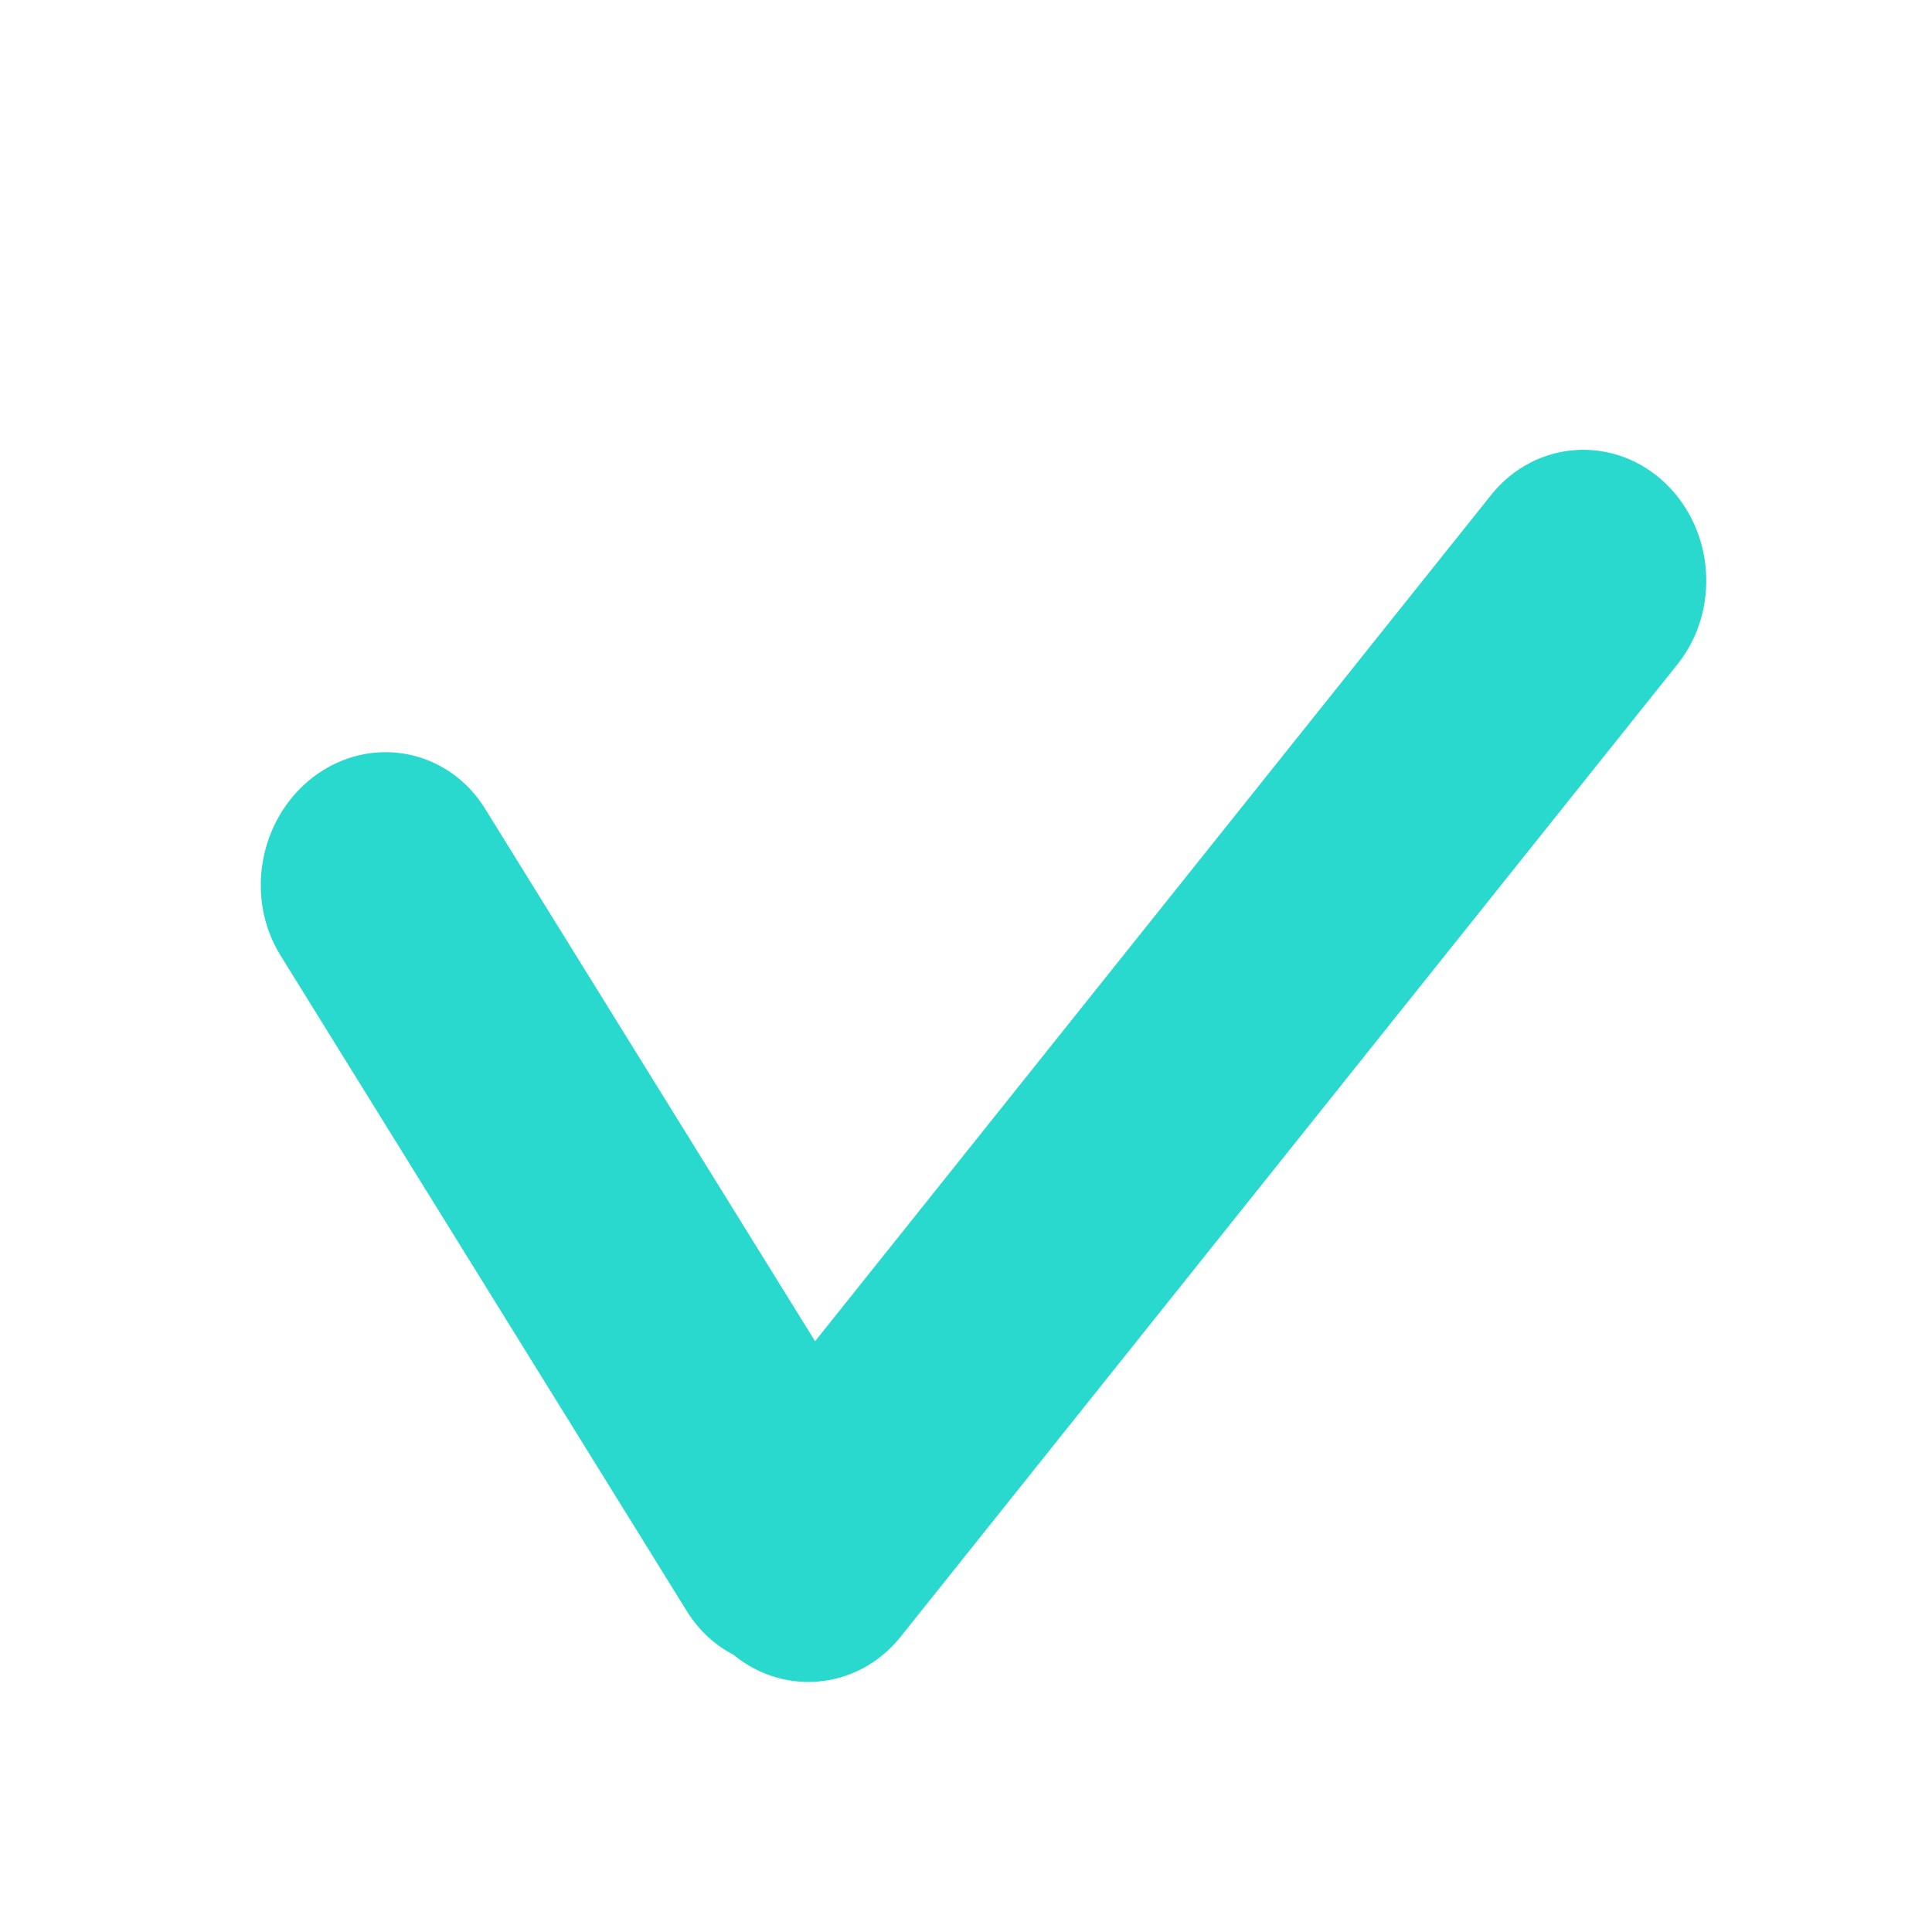
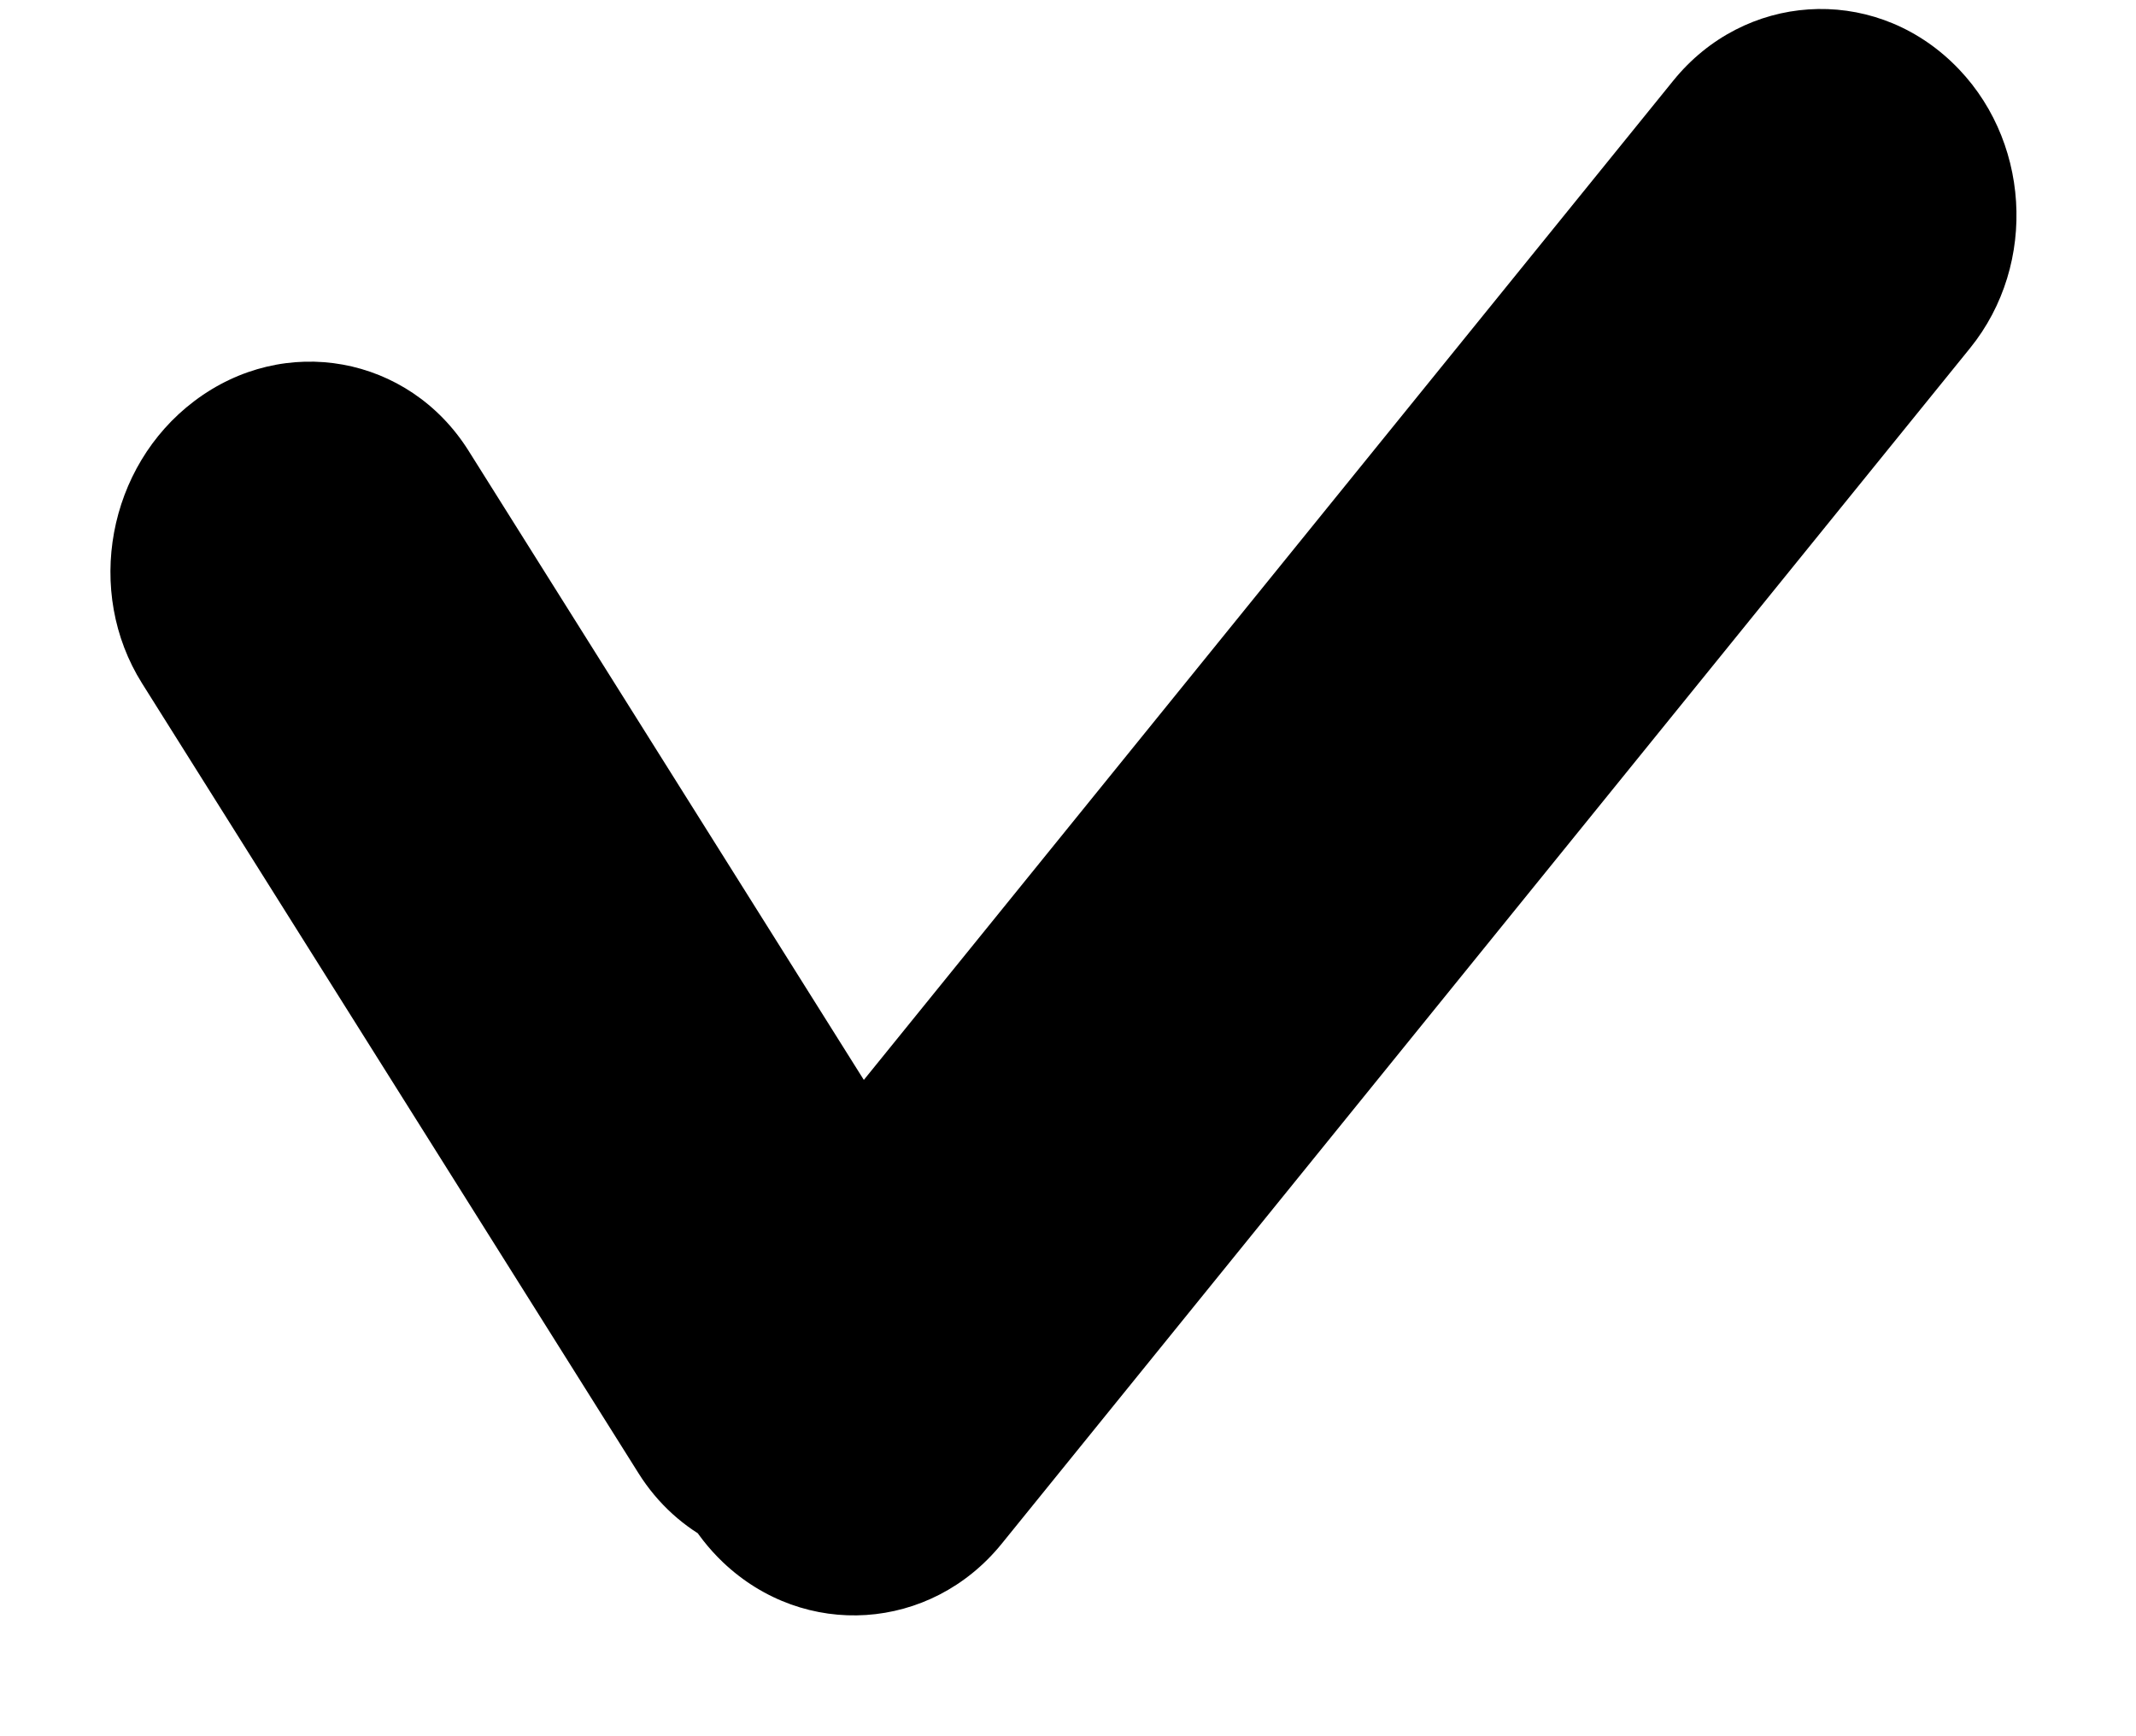
- <svg xmlns="http://www.w3.org/2000/svg" width="23" height="23" viewBox="0 0 23 23" fill="none">
-   <path fill-rule="evenodd" clip-rule="evenodd" d="M19.58 7.595C19.925 7.163 19.882 6.502 19.485 6.119C19.088 5.735 18.486 5.774 18.141 6.205L9.652 16.833L5.35 9.892C5.059 9.422 4.468 9.314 4.03 9.65C3.592 9.986 3.472 10.639 3.763 11.109L8.602 18.918C8.706 19.086 8.849 19.207 9.009 19.279C9.406 19.642 9.993 19.597 10.332 19.173L19.58 7.595Z" fill="#29D9CE" />
-   <path d="M19.58 7.595L19.189 7.283L19.189 7.283L19.58 7.595ZM18.141 6.205L18.532 6.517L18.532 6.517L18.141 6.205ZM9.652 16.833L9.227 17.097L9.6 17.699L10.042 17.145L9.652 16.833ZM5.35 9.892L4.925 10.155L5.35 9.892ZM4.03 9.65L4.334 10.047L4.03 9.65ZM3.763 11.109L3.338 11.372L3.338 11.372L3.763 11.109ZM8.602 18.918L8.177 19.181L8.177 19.181L8.602 18.918ZM9.009 19.279L9.346 18.91L9.287 18.855L9.213 18.823L9.009 19.279ZM10.332 19.173L10.722 19.485L10.332 19.173ZM19.137 6.478C19.349 6.683 19.373 7.053 19.189 7.283L19.971 7.907C20.476 7.274 20.415 6.322 19.832 5.759L19.137 6.478ZM18.532 6.517C18.693 6.316 18.952 6.299 19.137 6.478L19.832 5.759C19.223 5.171 18.279 5.232 17.751 5.893L18.532 6.517ZM10.042 17.145L18.532 6.517L17.751 5.893L9.261 16.521L10.042 17.145ZM4.925 10.155L9.227 17.097L10.077 16.57L5.775 9.628L4.925 10.155ZM4.334 10.047C4.538 9.891 4.79 9.937 4.925 10.155L5.775 9.628C5.329 8.907 4.399 8.737 3.726 9.253L4.334 10.047ZM4.188 10.845C4.033 10.594 4.1 10.227 4.334 10.047L3.726 9.253C3.084 9.746 2.912 10.684 3.338 11.372L4.188 10.845ZM9.027 18.654L4.188 10.845L3.338 11.372L8.177 19.181L9.027 18.654ZM9.213 18.823C9.146 18.793 9.08 18.739 9.027 18.654L8.177 19.181C8.333 19.432 8.551 19.622 8.805 19.735L9.213 18.823ZM9.941 18.861C9.782 19.059 9.529 19.077 9.346 18.91L8.672 19.648C9.283 20.206 10.203 20.134 10.722 19.485L9.941 18.861ZM19.189 7.283L9.941 18.861L10.722 19.485L19.971 7.907L19.189 7.283Z" fill="#29D9CE" />
+ <svg xmlns="http://www.w3.org/2000/svg" width="16" height="13" viewBox="0 0 16 13" fill="none">
+   <path fill-rule="evenodd" clip-rule="evenodd" d="M14.368 2.295C14.717 1.865 14.675 1.208 14.276 0.828C13.877 0.448 13.271 0.488 12.923 0.917L6.418 8.947L3.086 3.644C2.792 3.177 2.197 3.069 1.756 3.403C1.315 3.736 1.195 4.385 1.488 4.852L5.206 10.769C5.303 10.923 5.433 11.039 5.581 11.112C5.629 11.195 5.689 11.272 5.761 11.34C6.16 11.721 6.766 11.681 7.114 11.251L14.368 2.295Z" fill="black" />
+   <path d="M14.276 0.828L14.621 0.466L14.621 0.466L14.276 0.828ZM14.368 2.295L13.98 1.981L13.98 1.981L14.368 2.295ZM12.923 0.917L12.534 0.604L12.534 0.604L12.923 0.917ZM6.418 8.947L5.994 9.214L6.366 9.805L6.807 9.261L6.418 8.947ZM3.086 3.644L3.51 3.377L3.51 3.377L3.086 3.644ZM1.756 3.403L2.057 3.801L2.057 3.801L1.756 3.403ZM1.488 4.852L1.912 4.586L1.912 4.586L1.488 4.852ZM5.206 10.769L5.629 10.502L5.629 10.502L5.206 10.769ZM5.581 11.112L6.013 10.859L5.938 10.73L5.804 10.664L5.581 11.112ZM5.761 11.34L5.415 11.703L5.415 11.703L5.761 11.34ZM7.114 11.251L6.726 10.937L7.114 11.251ZM13.93 1.19C14.141 1.391 14.164 1.754 13.98 1.981L14.757 2.608C15.269 1.976 15.209 1.025 14.621 0.466L13.93 1.19ZM13.311 1.231C13.475 1.029 13.742 1.011 13.93 1.19L14.621 0.466C14.011 -0.116 13.066 -0.053 12.534 0.604L13.311 1.231ZM6.807 9.261L13.311 1.231L12.534 0.604L6.03 8.634L6.807 9.261ZM2.662 3.911L5.994 9.214L6.842 8.681L3.51 3.377L2.662 3.911ZM2.057 3.801C2.264 3.644 2.524 3.692 2.662 3.911L3.51 3.377C3.061 2.662 2.13 2.494 1.455 3.005L2.057 3.801ZM1.912 4.586C1.757 4.338 1.823 3.978 2.057 3.801L1.455 3.005C0.806 3.495 0.633 4.433 1.064 5.119L1.912 4.586ZM5.629 10.502L1.912 4.586L1.064 5.119L4.782 11.035L5.629 10.502ZM5.804 10.664C5.74 10.632 5.679 10.58 5.629 10.502L4.782 11.035C4.927 11.267 5.127 11.445 5.357 11.56L5.804 10.664ZM6.107 10.978C6.07 10.943 6.039 10.903 6.013 10.859L5.148 11.364C5.219 11.486 5.308 11.601 5.415 11.703L6.107 10.978ZM6.726 10.937C6.562 11.139 6.295 11.157 6.107 10.978L5.415 11.703C6.026 12.284 6.97 12.222 7.503 11.565L6.726 10.937ZM13.98 1.981L6.726 10.937L7.503 11.565L14.757 2.608L13.98 1.981Z" fill="black" />
</svg>
